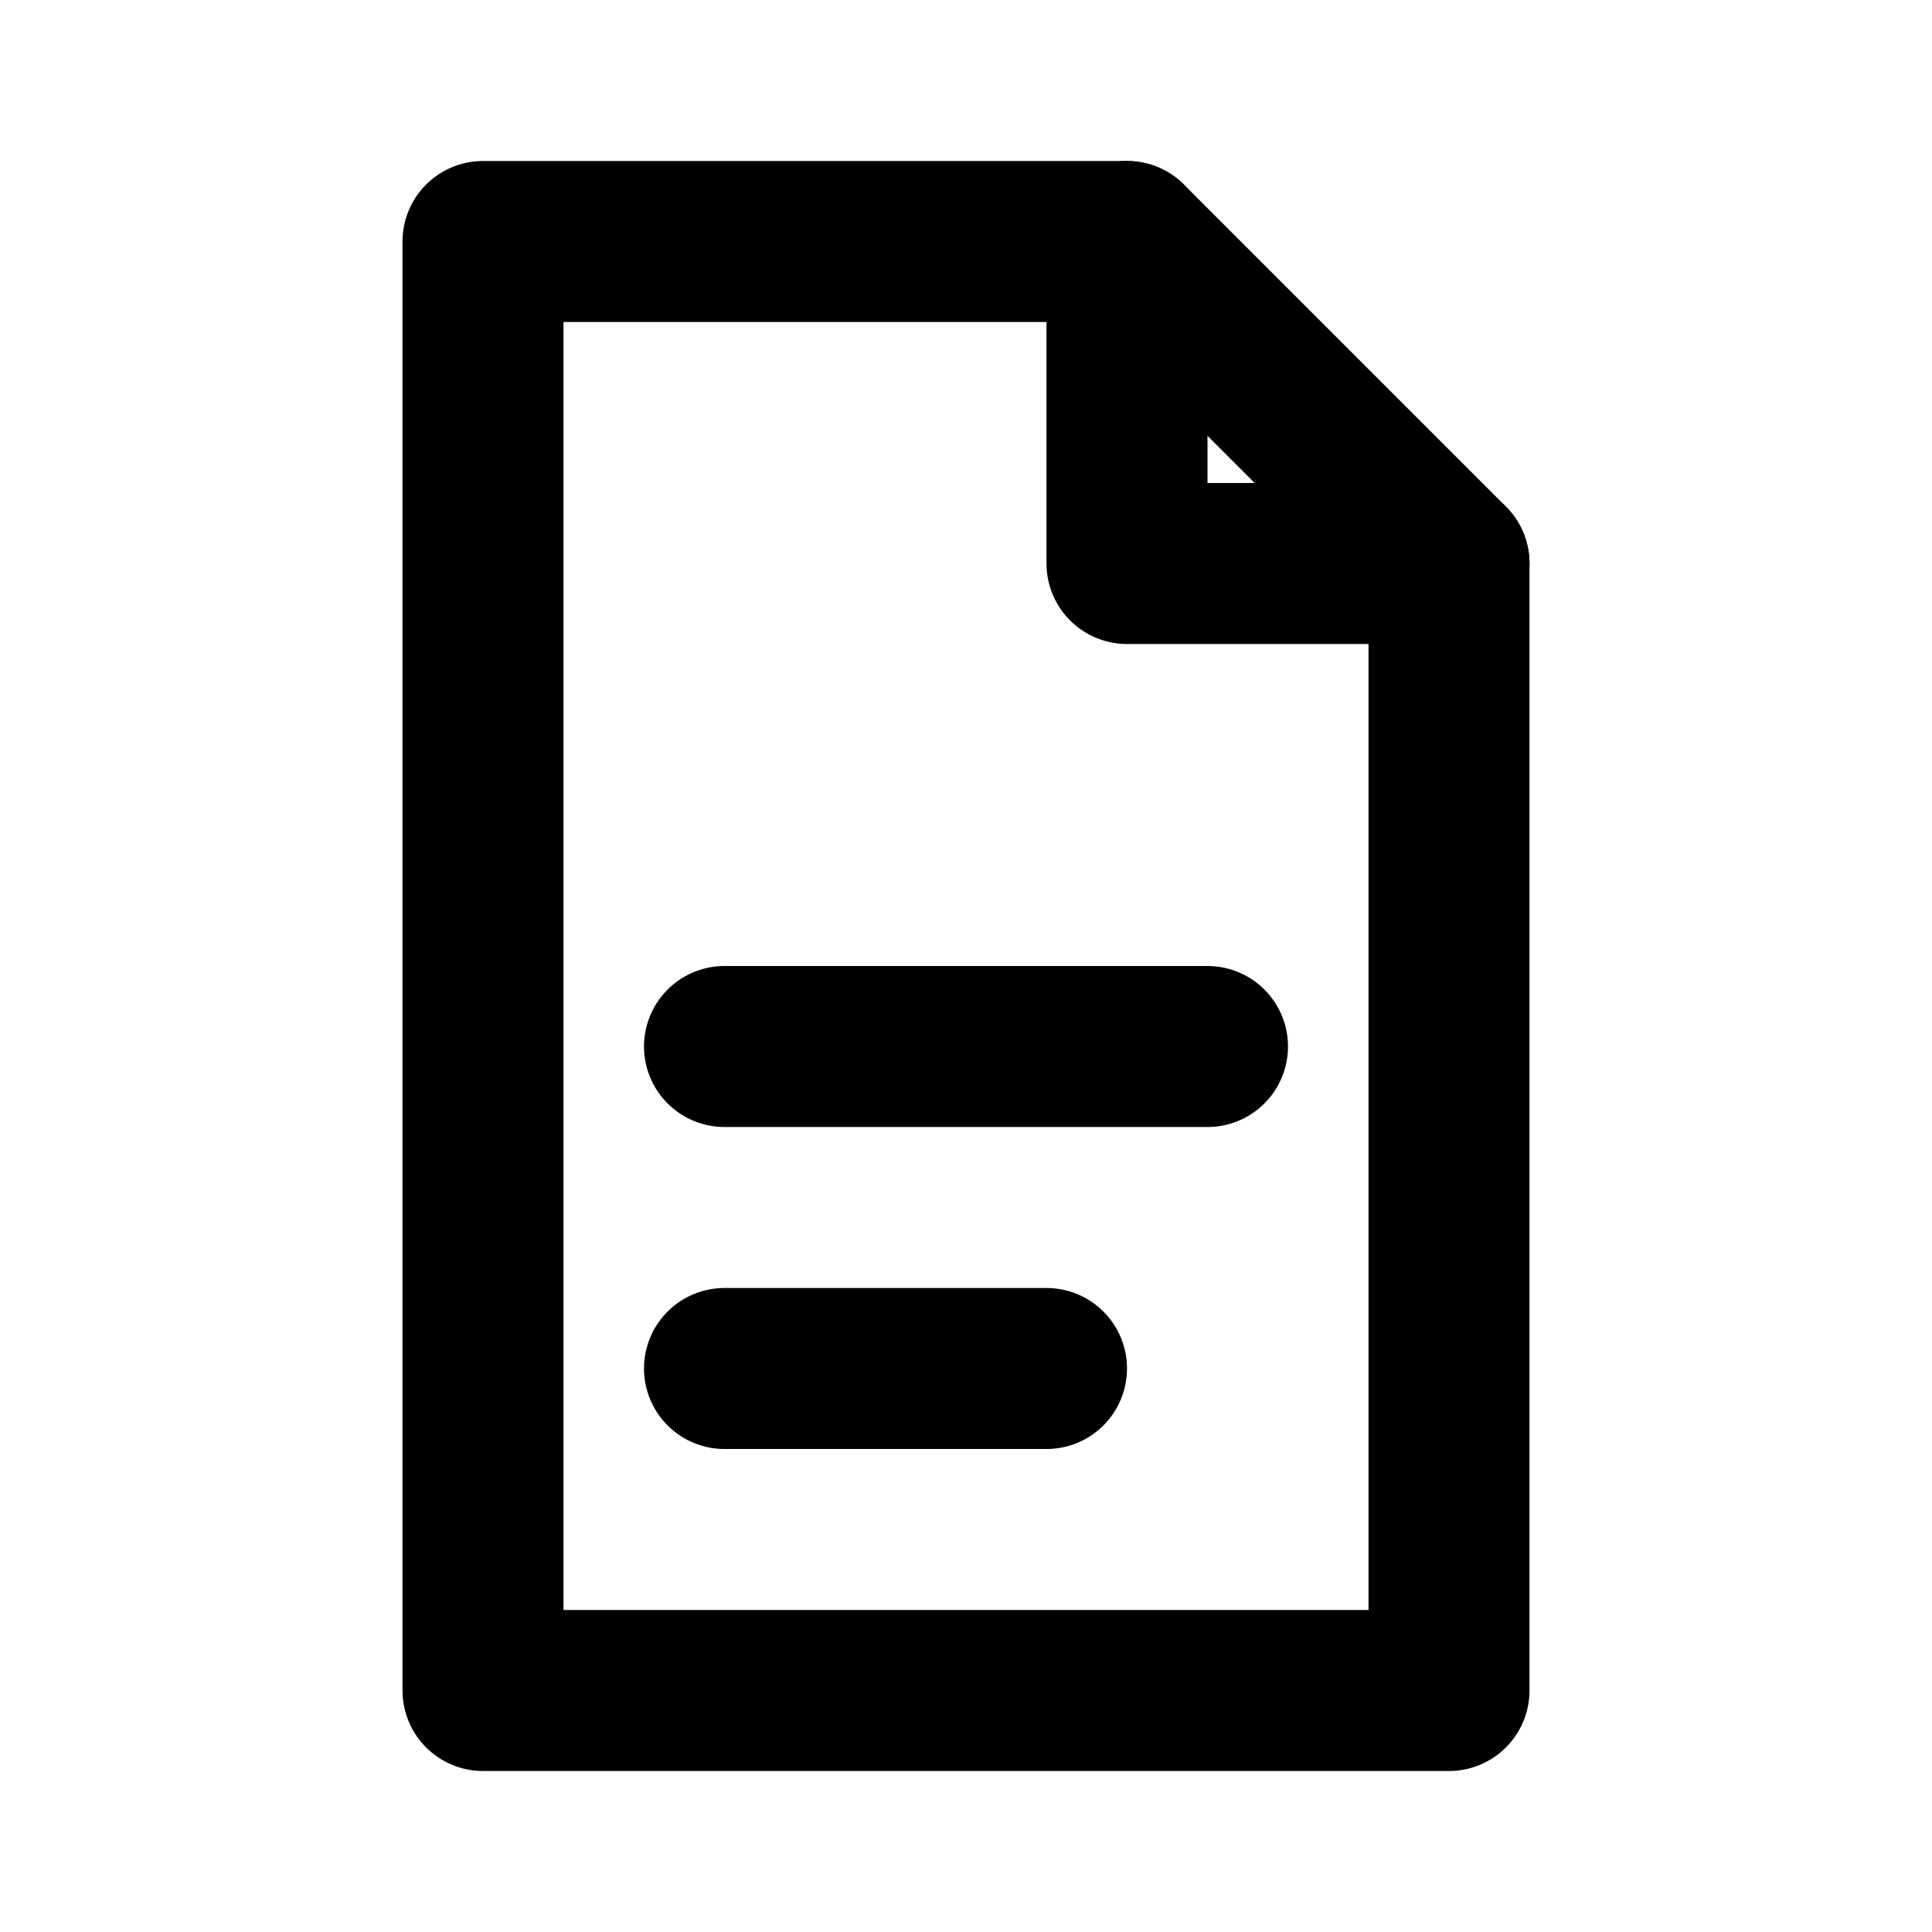
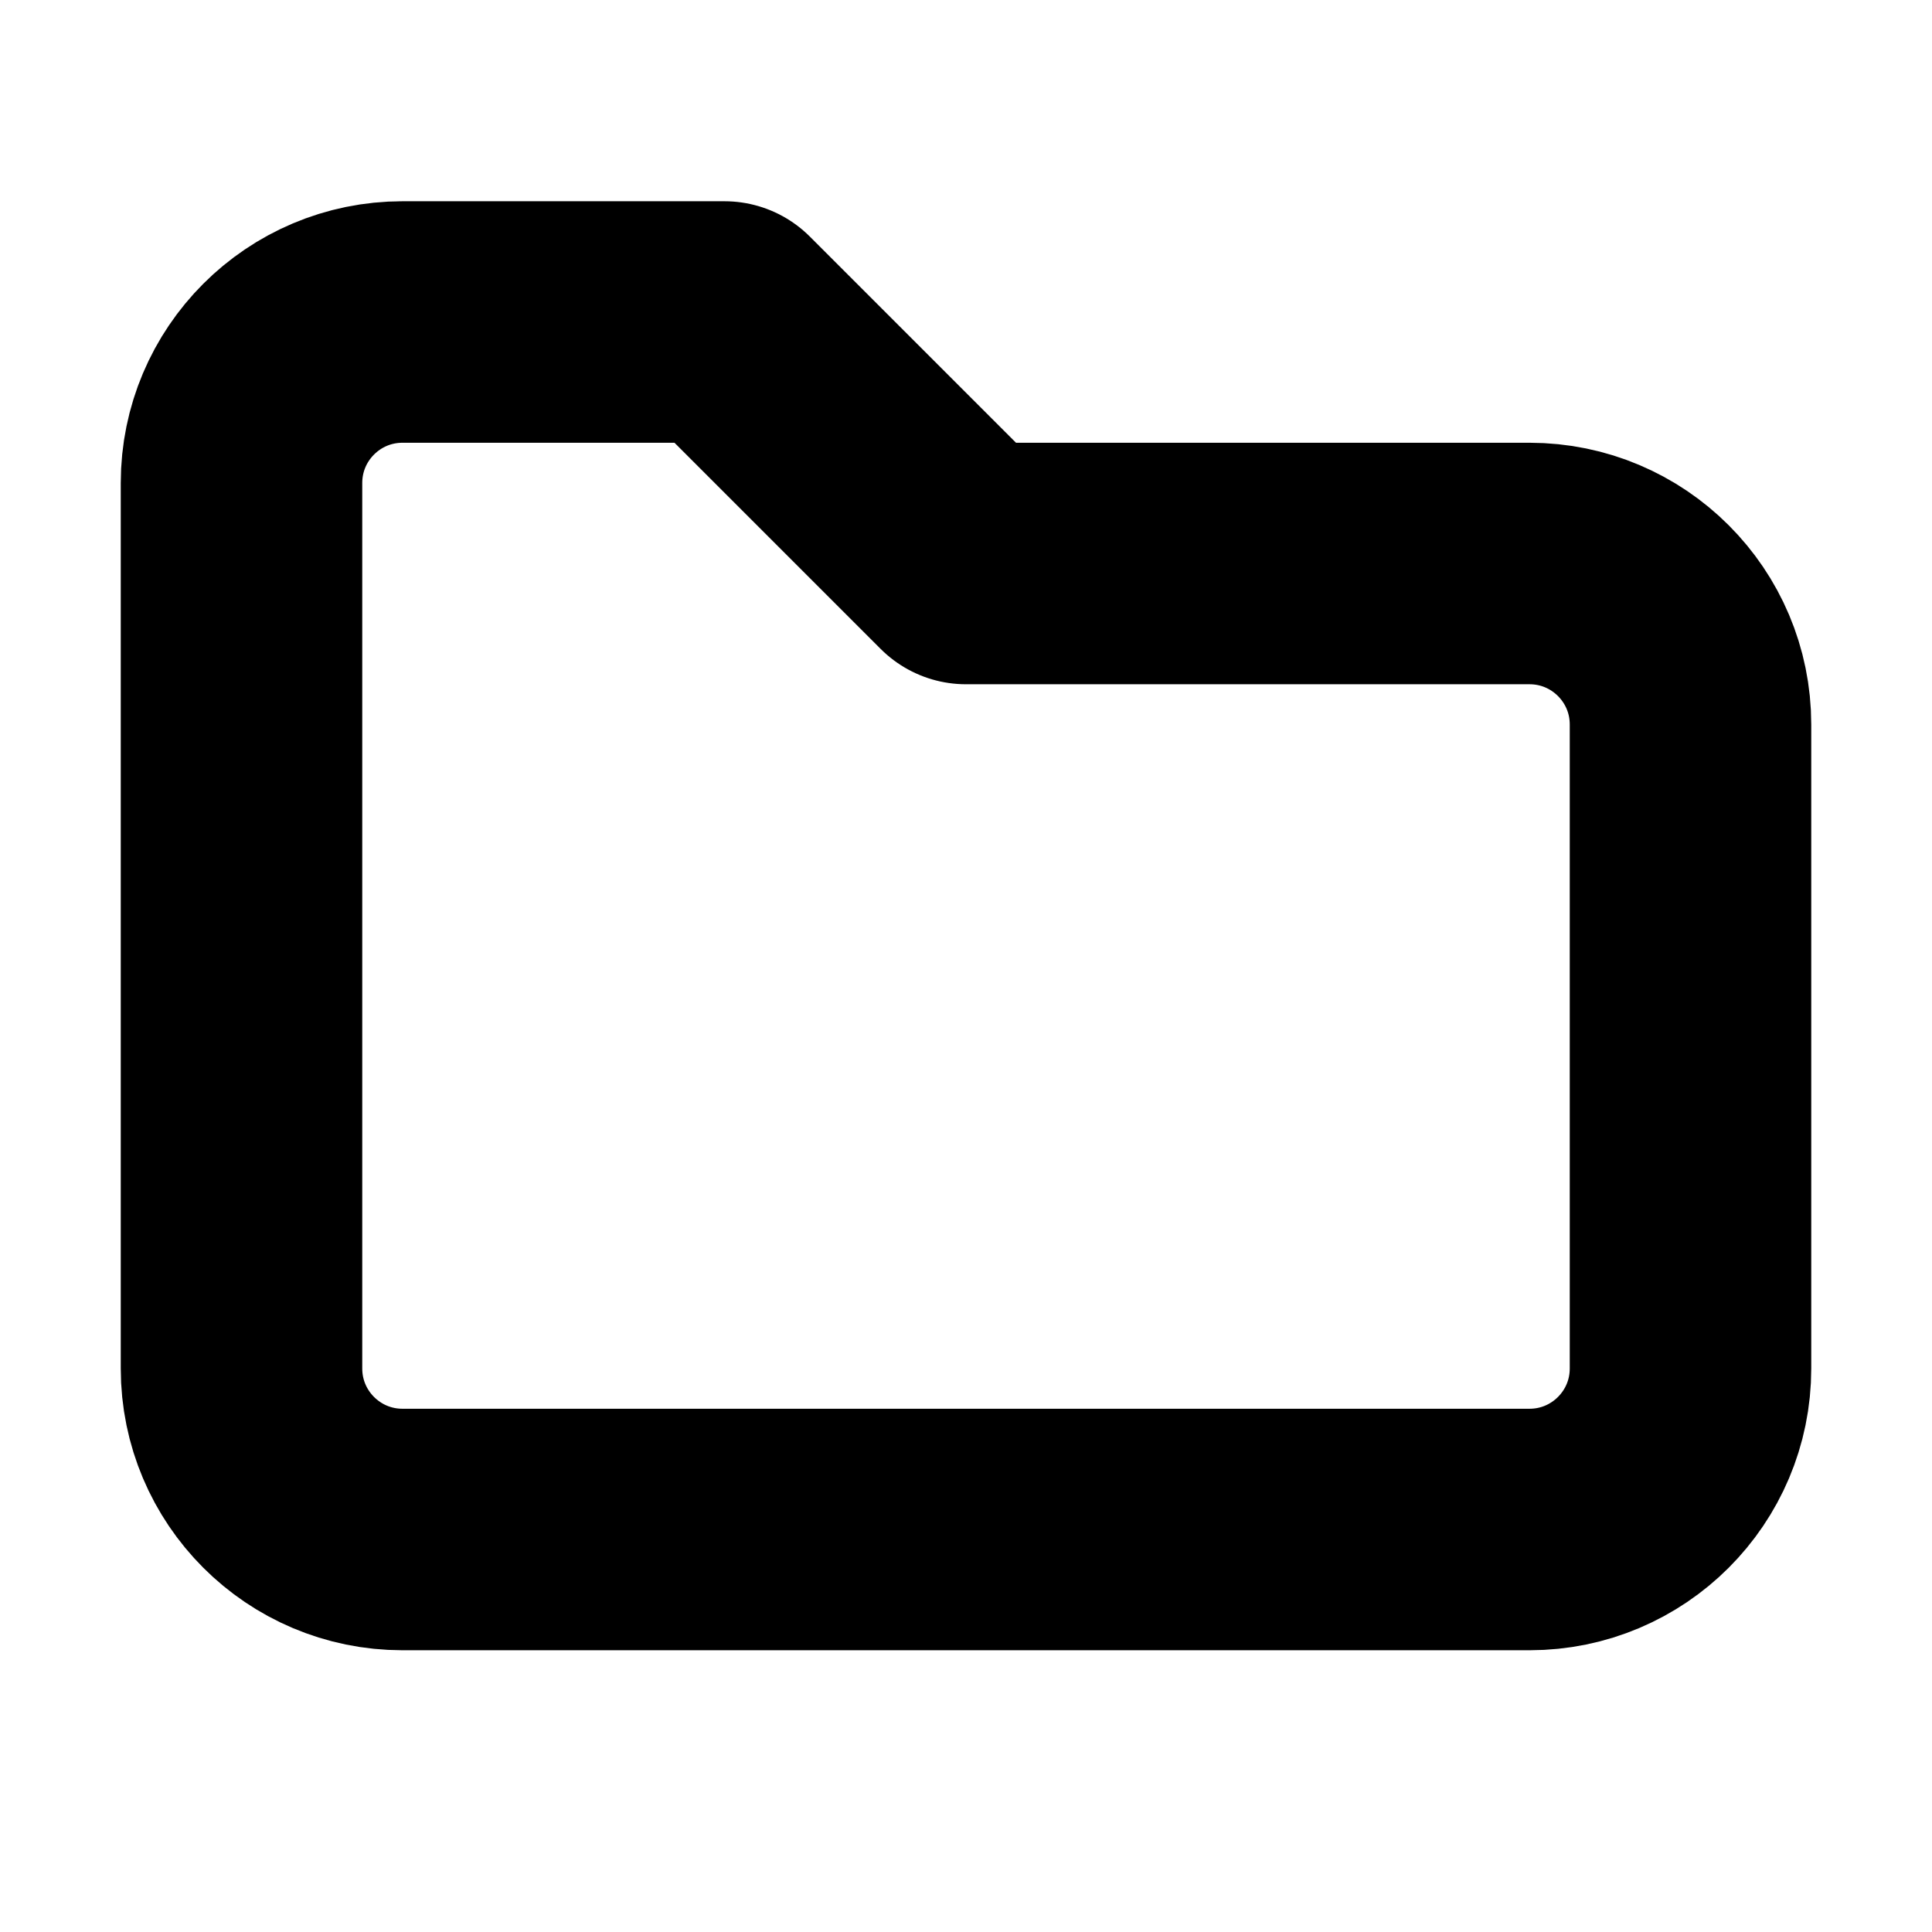
- <svg xmlns="http://www.w3.org/2000/svg" viewBox="0 0 24 24" fill="none" stroke="currentColor" stroke-width="2" stroke-linecap="round" stroke-linejoin="round">
-   <path d="M14 3H6v18h12V7z" />
-   <path d="M14 3v4h4M9 13h6M9 17h4" />
+ <svg xmlns="http://www.w3.org/2000/svg" width="24" height="24" viewBox="0 0 24 24">
+   <path fill="none" stroke="currentColor" stroke-linecap="round" stroke-linejoin="round" stroke-width="3" d="M5 4h4l3 3h7a2 2 0 0 1 2 2v8a2 2 0 0 1-2 2H5a2 2 0 0 1-2-2V6a2 2 0 0 1 2-2" />
</svg>
